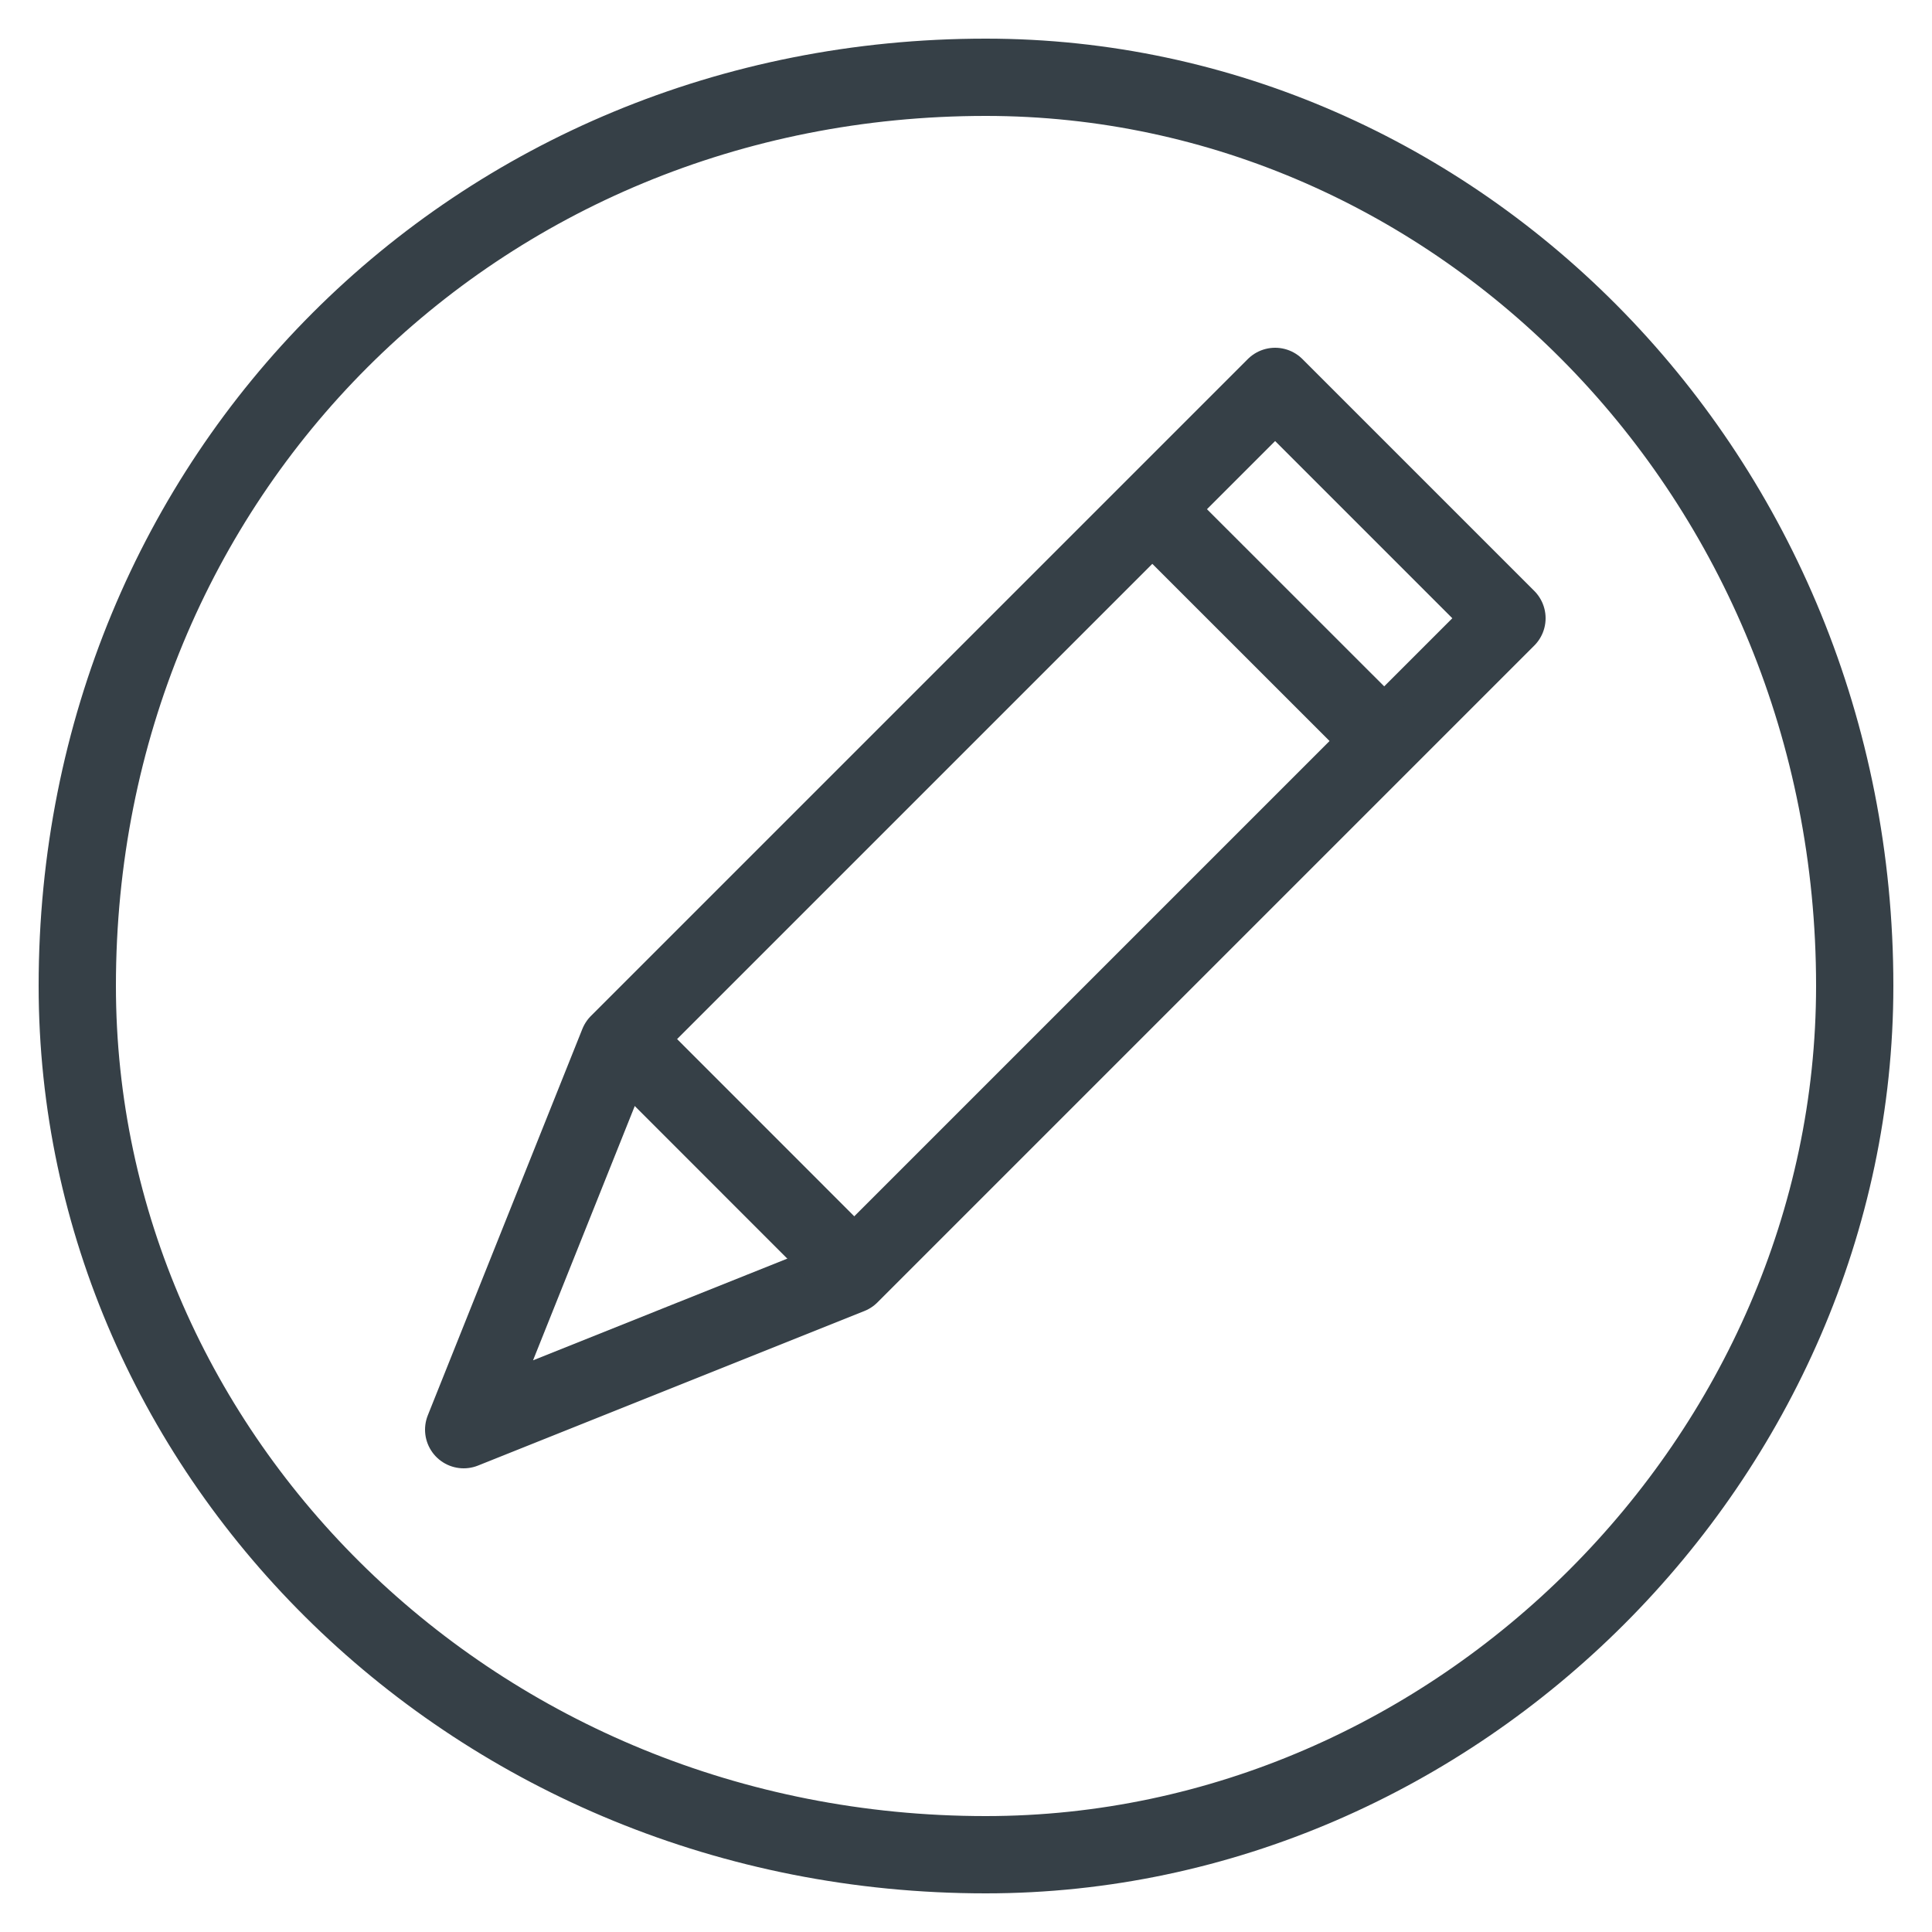
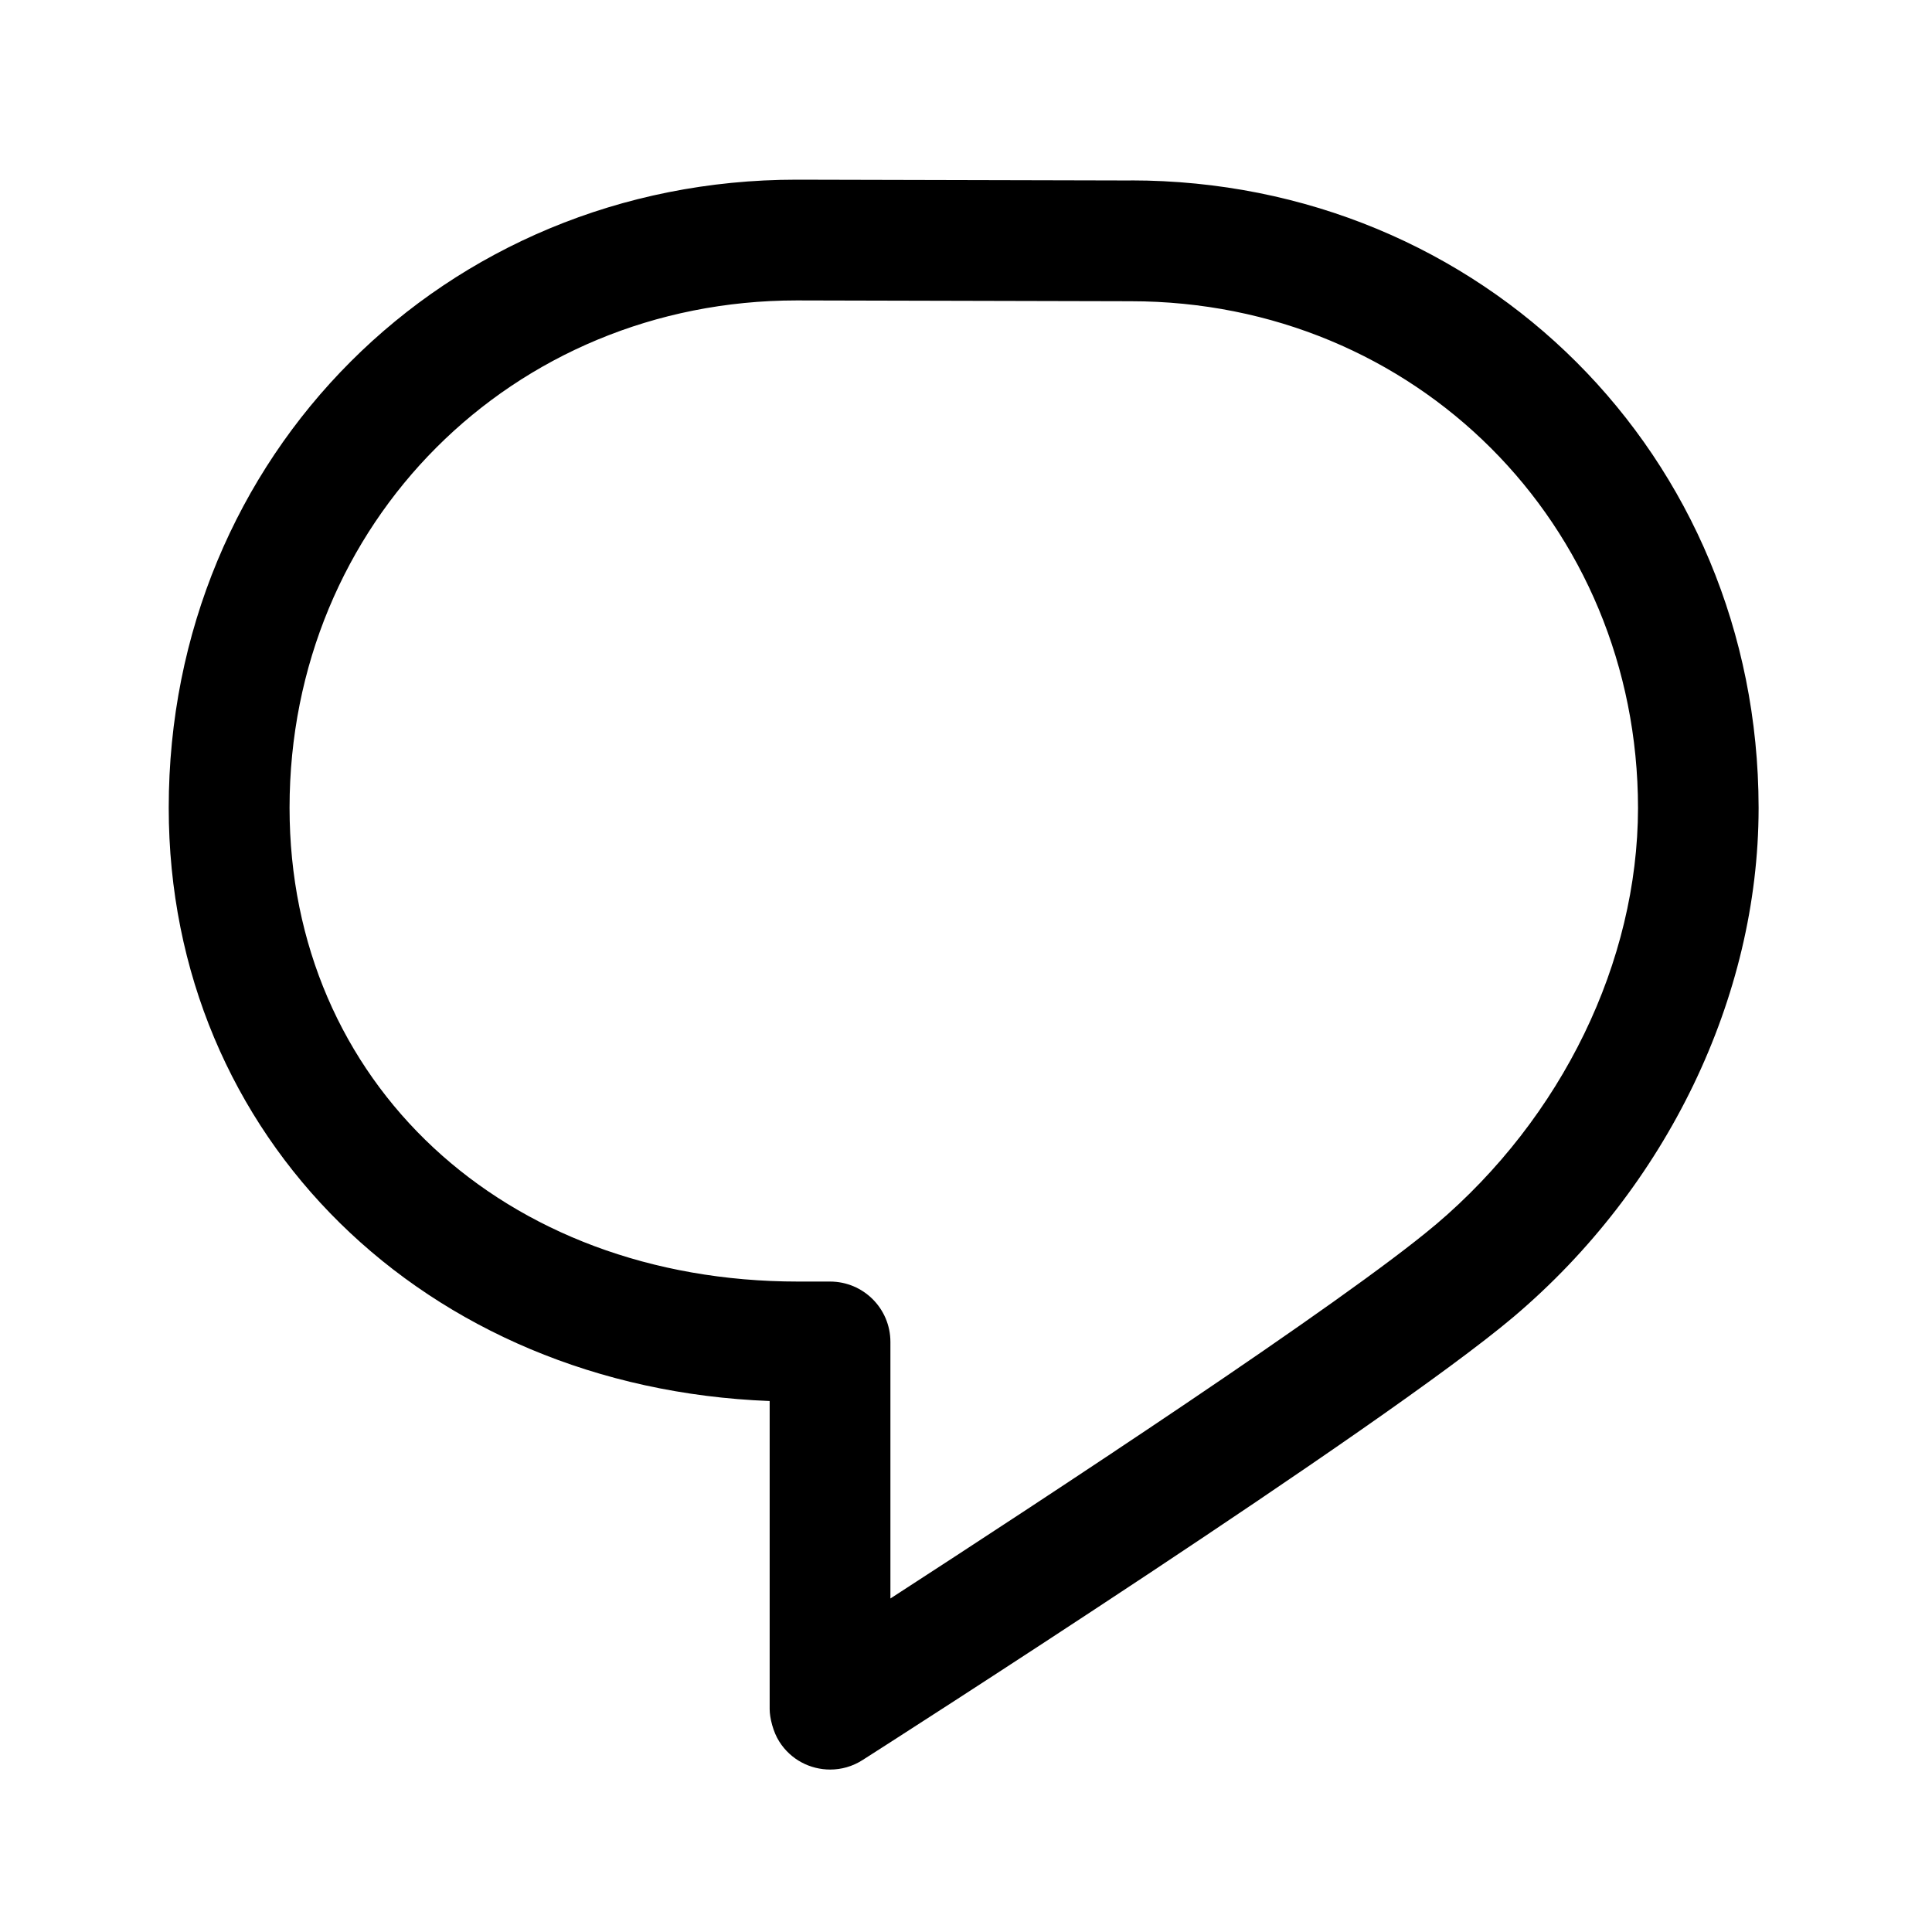
- <svg xmlns="http://www.w3.org/2000/svg" width="25" height="25" viewBox="0 0 25 25" fill="none">
-   <path fill-rule="evenodd" clip-rule="evenodd" d="M11 16.5L6 18.5L8 13.5L16.5 5L19.5 8L11 16.5V16.5Z" stroke="#364047" stroke-linecap="round" stroke-linejoin="round" />
-   <path d="M17.796 9.473L15.026 6.704" stroke="#364047" stroke-linecap="round" stroke-linejoin="round" />
-   <path d="M10.939 16.331L8.17 13.561" stroke="#364047" stroke-linecap="round" stroke-linejoin="round" />
-   <path fill-rule="evenodd" clip-rule="evenodd" d="M24 12.756C24 18.851 18.851 24 12.756 24C6.149 24 1 18.851 1 12.756C1 6.149 6.149 1 12.756 1C18.851 1 24 6.149 24 12.756V12.756Z" stroke="#364047" stroke-linecap="round" stroke-linejoin="round" />
+ <svg xmlns="http://www.w3.org/2000/svg" width="24" height="24" viewBox="0 0 24 24" fill="none">
+   <path d="M14.046 2.242L9.898 2.232H9.896C5.522 2.232 2.096 5.659 2.096 10.034C2.096 14.132 5.282 17.24 9.561 17.404V21.232C9.561 21.34 9.605 21.518 9.681 21.635C9.823 21.86 10.065 21.982 10.313 21.982C10.451 21.982 10.59 21.944 10.715 21.864C10.979 21.696 17.188 17.724 18.803 16.358C20.705 14.748 21.843 12.388 21.846 10.046V10.029C21.84 5.662 18.416 2.242 14.046 2.241V2.242ZM17.833 15.214C16.699 16.174 12.971 18.619 11.061 19.857V16.67C11.061 16.256 10.726 15.92 10.311 15.92H9.915C6.255 15.92 3.597 13.444 3.597 10.034C3.597 6.5 6.365 3.732 9.897 3.732L14.044 3.742H14.046C17.578 3.742 20.346 6.508 20.348 10.038C20.345 11.948 19.406 13.882 17.834 15.214H17.833Z" fill="black" />
</svg>
